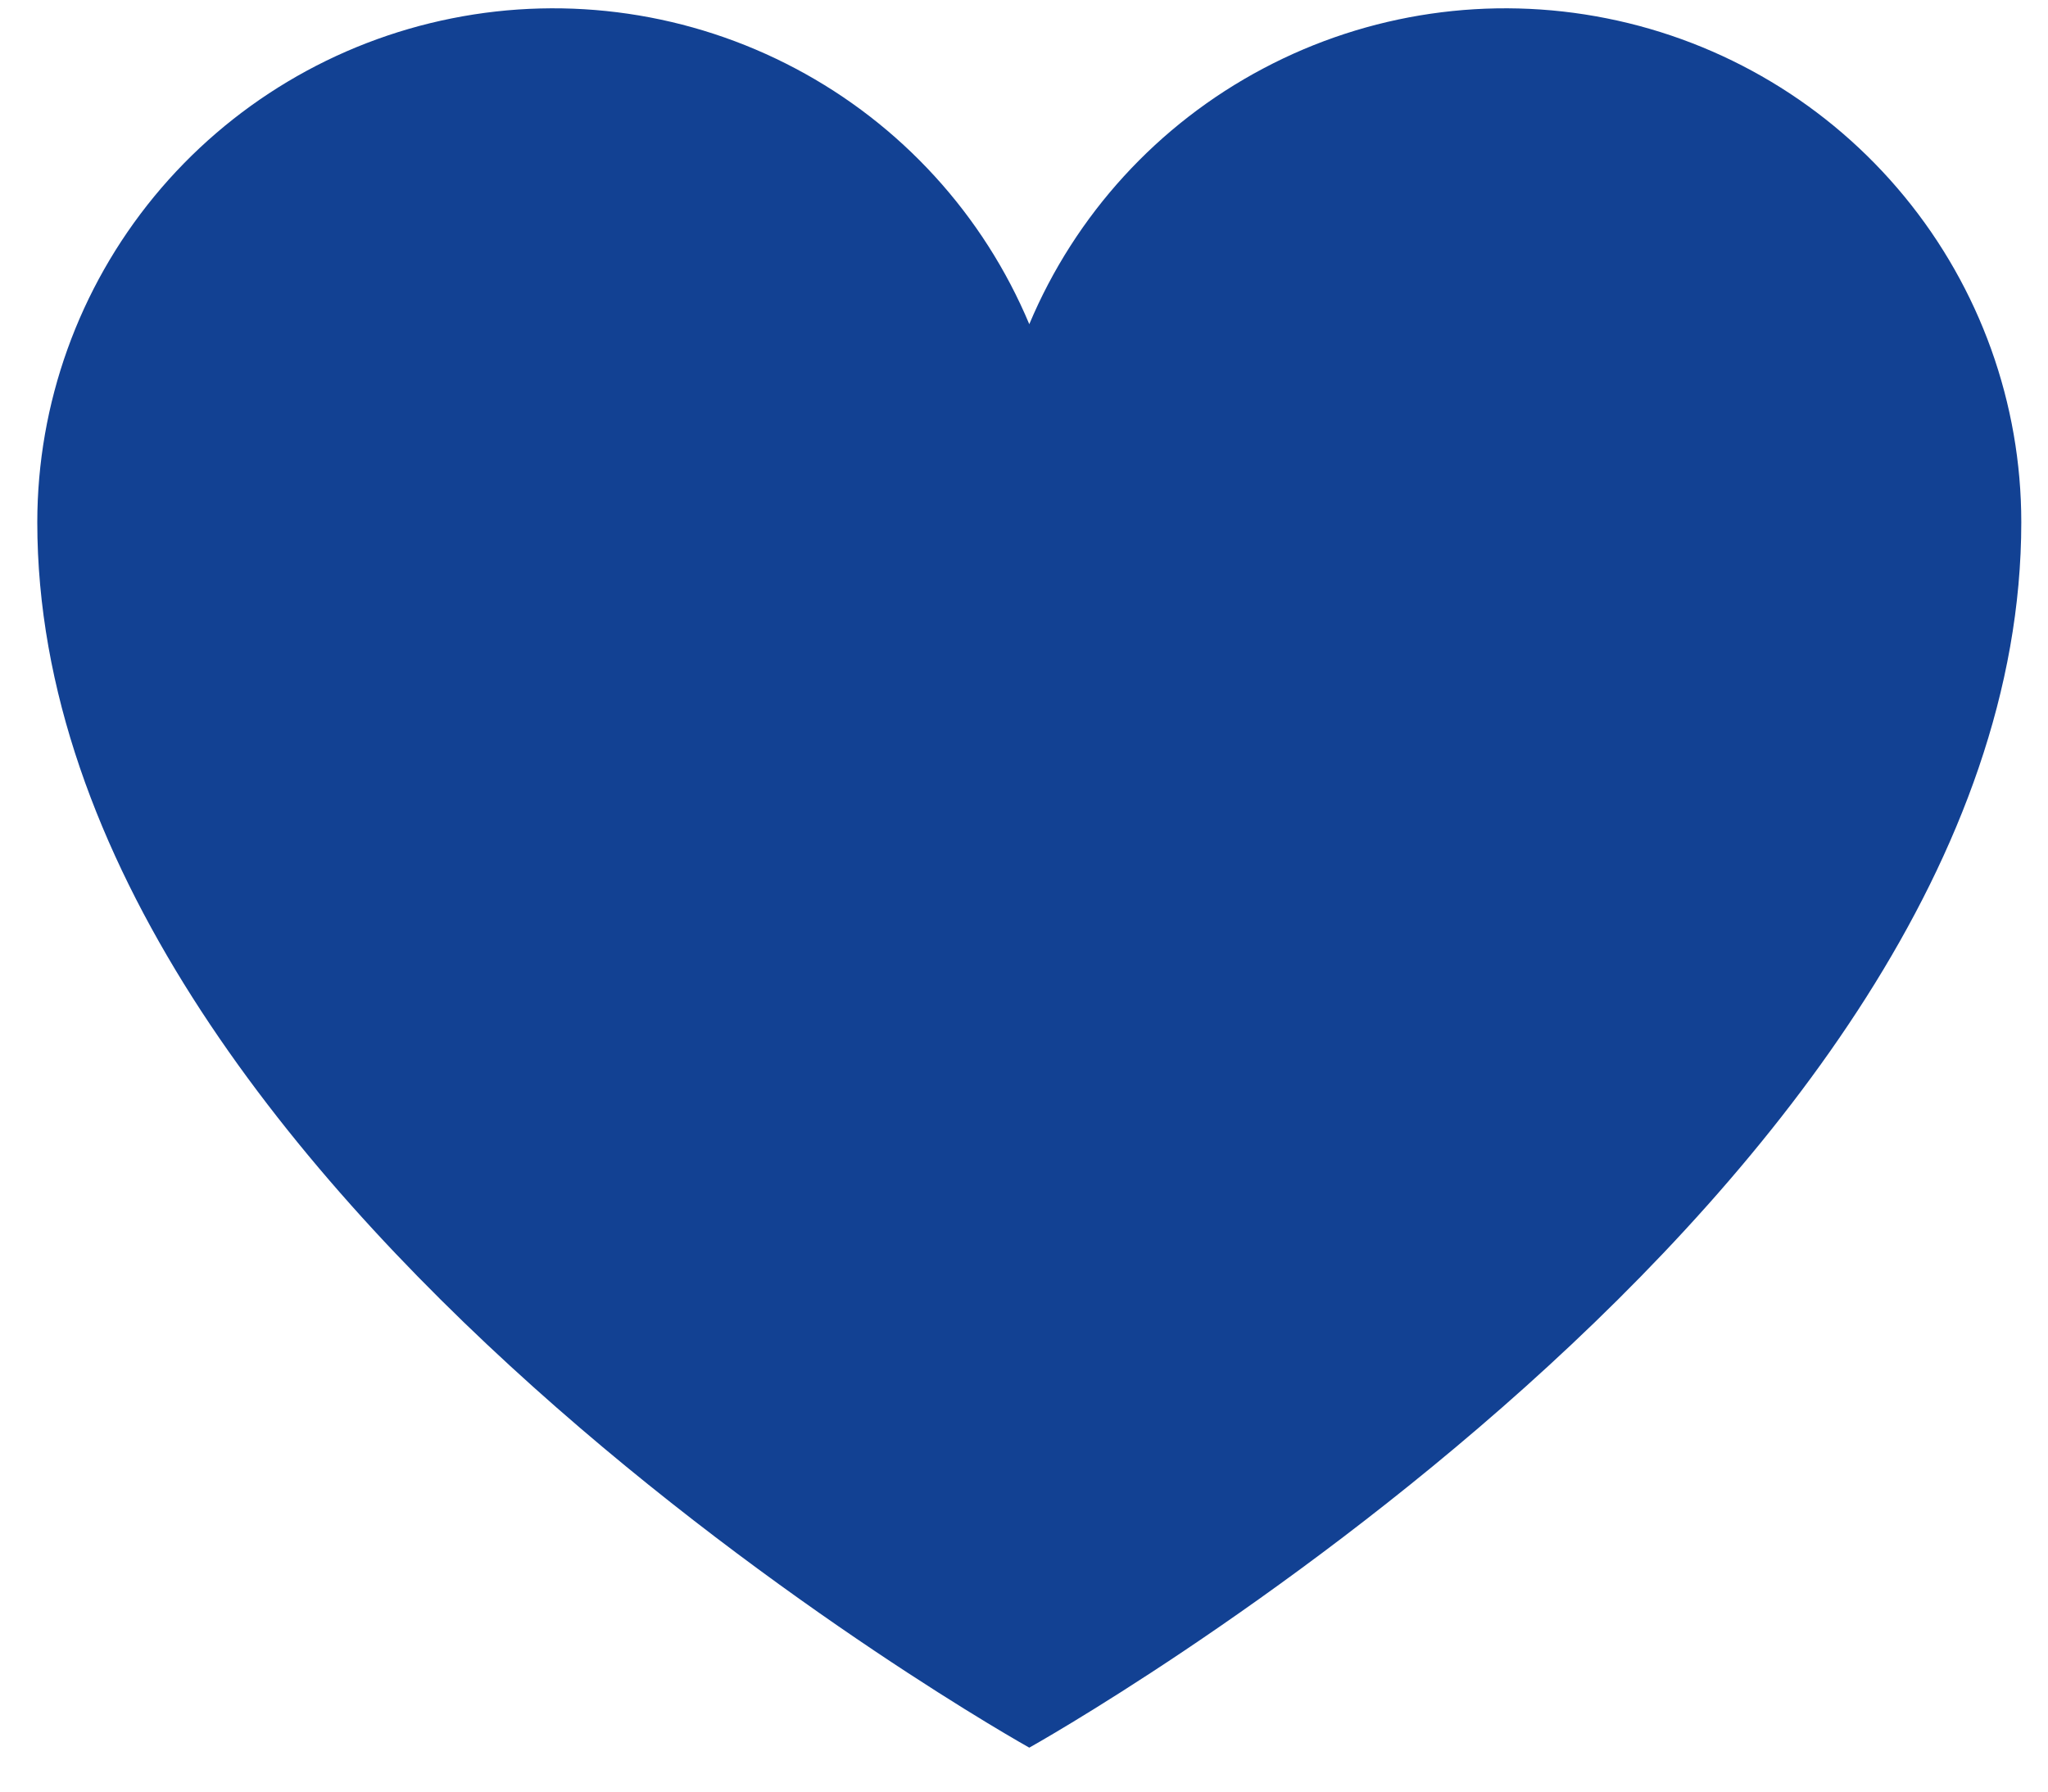
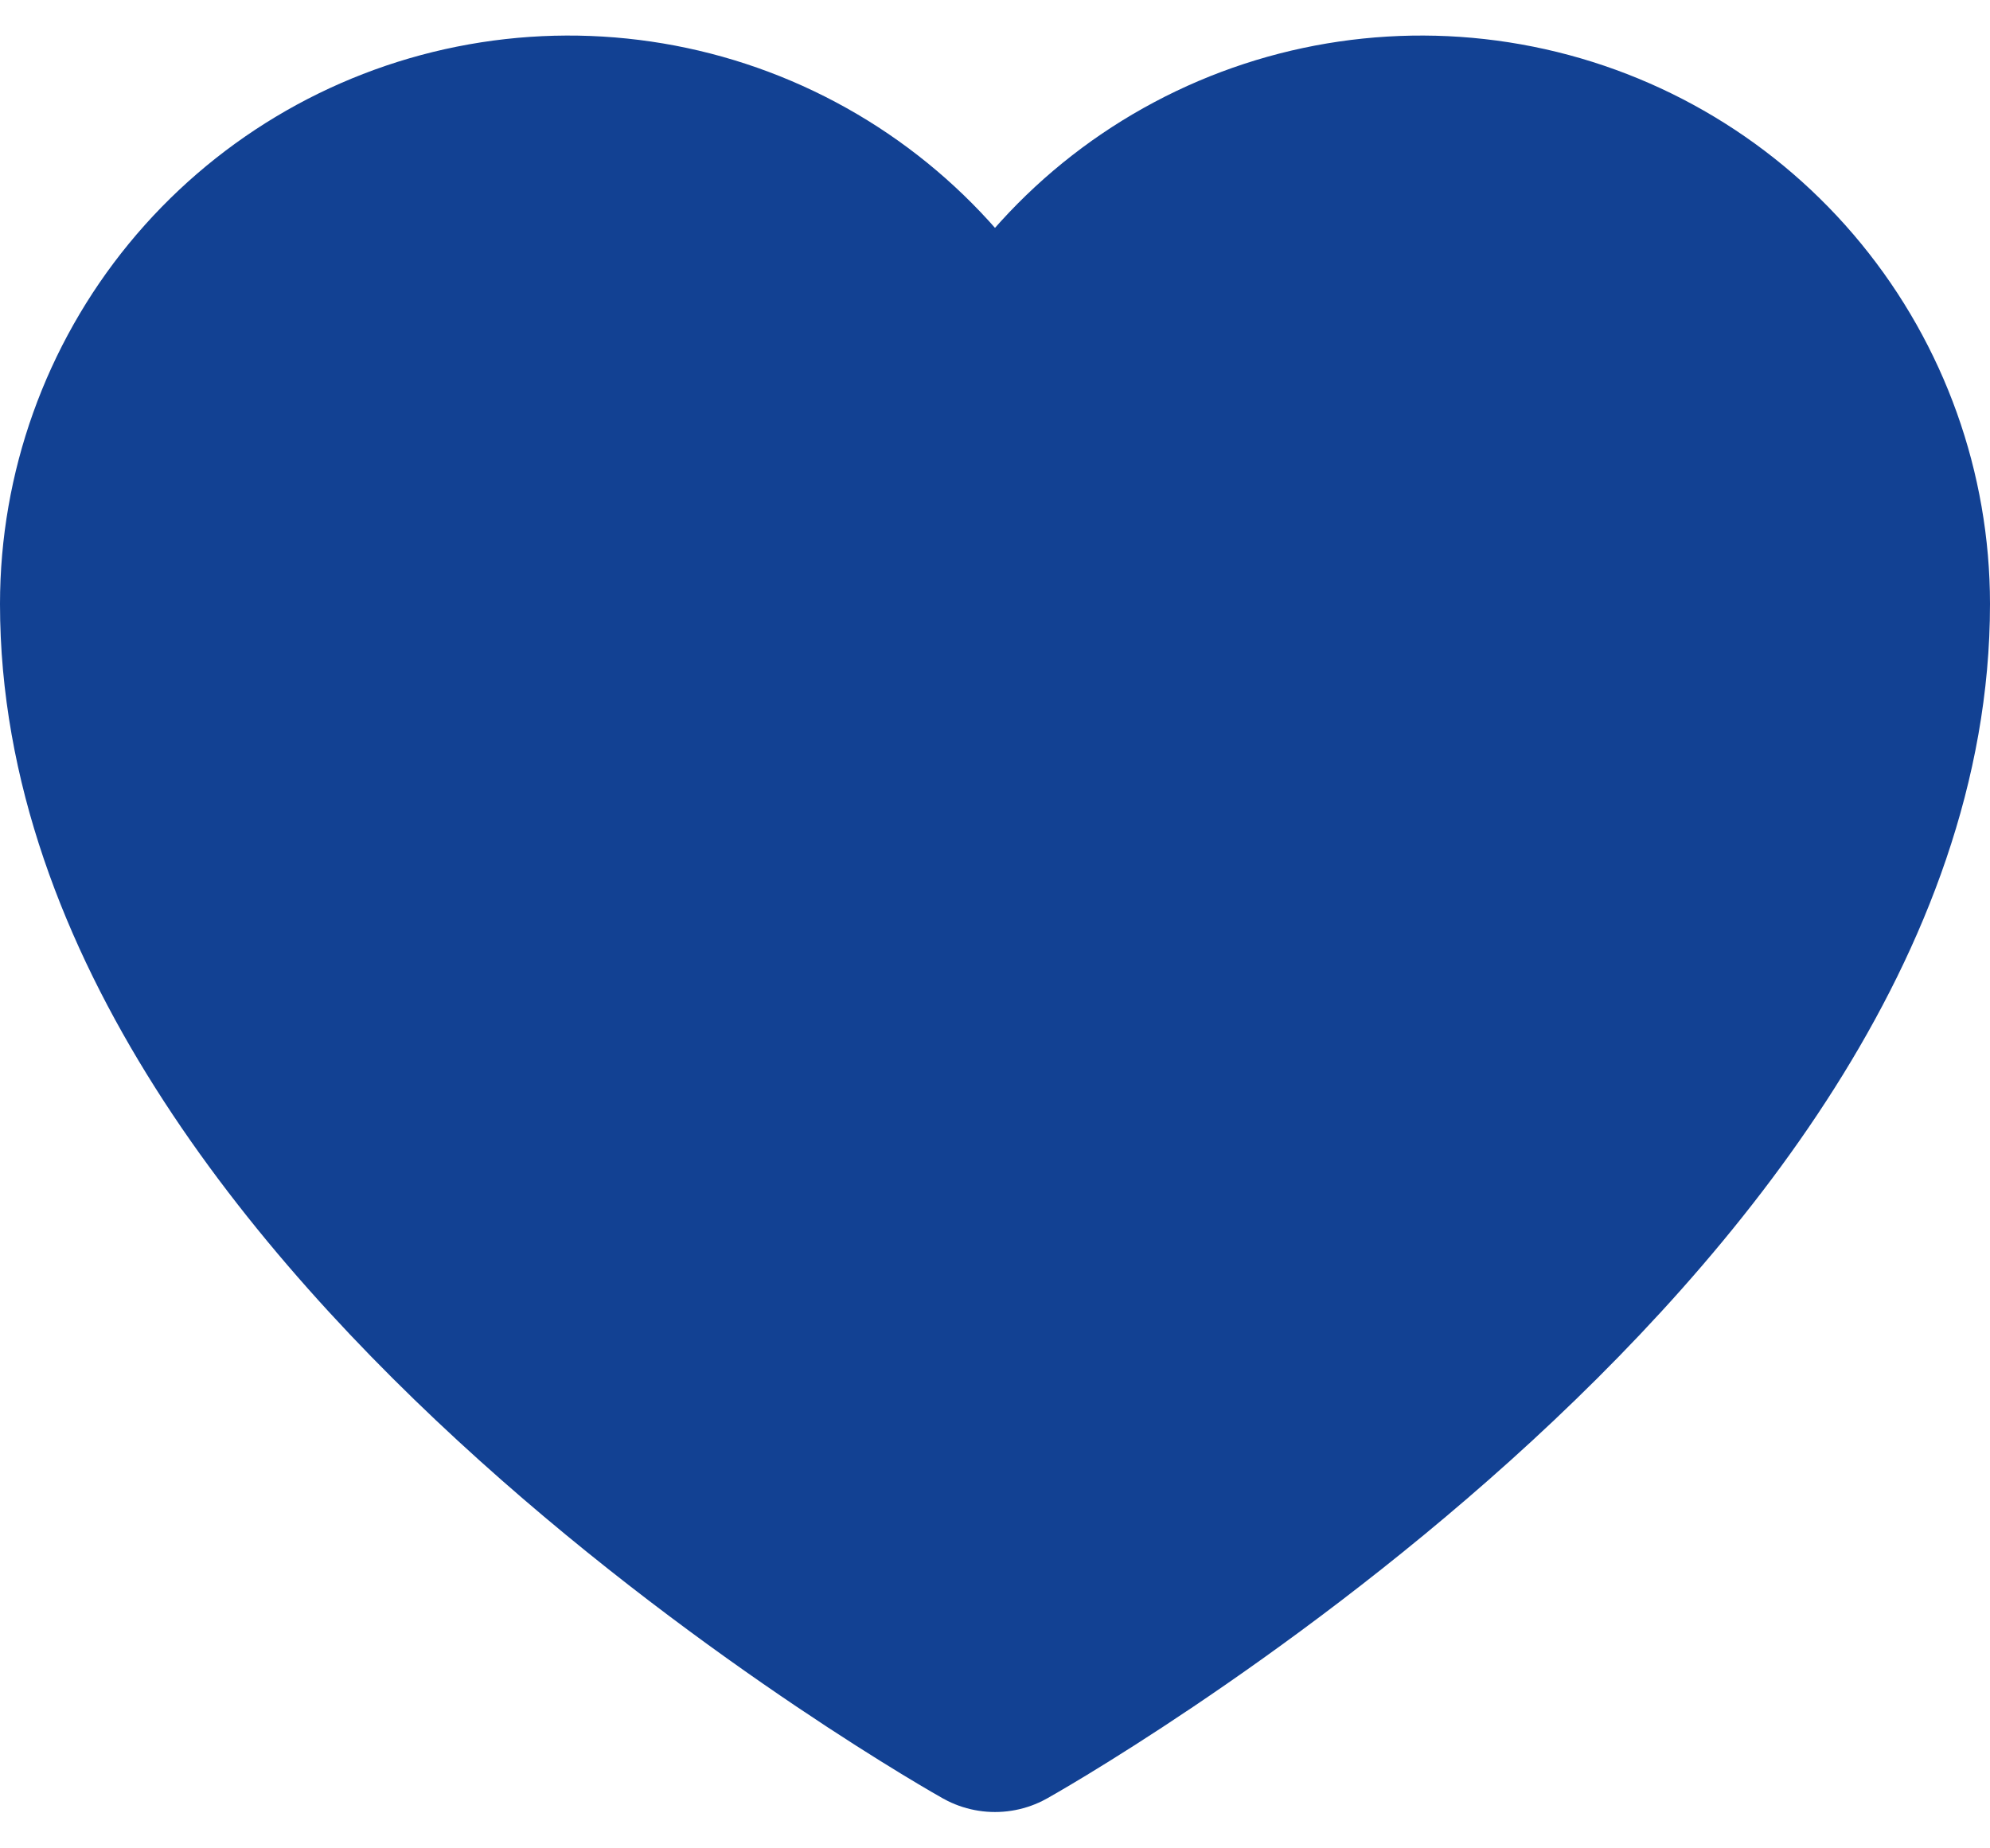
- <svg xmlns="http://www.w3.org/2000/svg" width="24" height="21" viewBox="0 0 24 21" fill="none">
-   <path d="M12.062 20.485C12.062 20.485 0.437 13.998 0.437 6.121C0.438 4.729 0.922 3.38 1.807 2.303C2.693 1.226 3.926 0.488 5.296 0.215C6.666 -0.059 8.088 0.149 9.322 0.803C10.556 1.456 11.524 2.516 12.062 3.8L12.062 3.8C12.601 2.516 13.569 1.456 14.803 0.803C16.036 0.149 17.459 -0.059 18.829 0.215C20.199 0.488 21.432 1.226 22.317 2.303C23.203 3.38 23.687 4.729 23.687 6.121C23.687 13.998 12.062 20.485 12.062 20.485Z" fill="#124193" />
+ <svg xmlns="http://www.w3.org/2000/svg" width="28" height="26" viewBox="0 0 28 26" fill="none">
+   <path d="M14 24C14 24 1.5 17 1.5 8.5C1.5 6.998 2.021 5.542 2.973 4.38C3.926 3.218 5.251 2.422 6.724 2.127C8.197 1.832 9.727 2.056 11.053 2.761C12.38 3.466 13.421 4.609 14 5.996L14 5.996C14.579 4.609 15.62 3.466 16.947 2.761C18.273 2.056 19.803 1.832 21.276 2.127C22.749 2.422 24.075 3.218 25.027 4.38C25.979 5.542 26.5 6.998 26.5 8.5C26.5 17 14 24 14 24Z" fill="#124193" stroke="#124193" stroke-width="3" stroke-linecap="round" stroke-linejoin="round" />
</svg>
